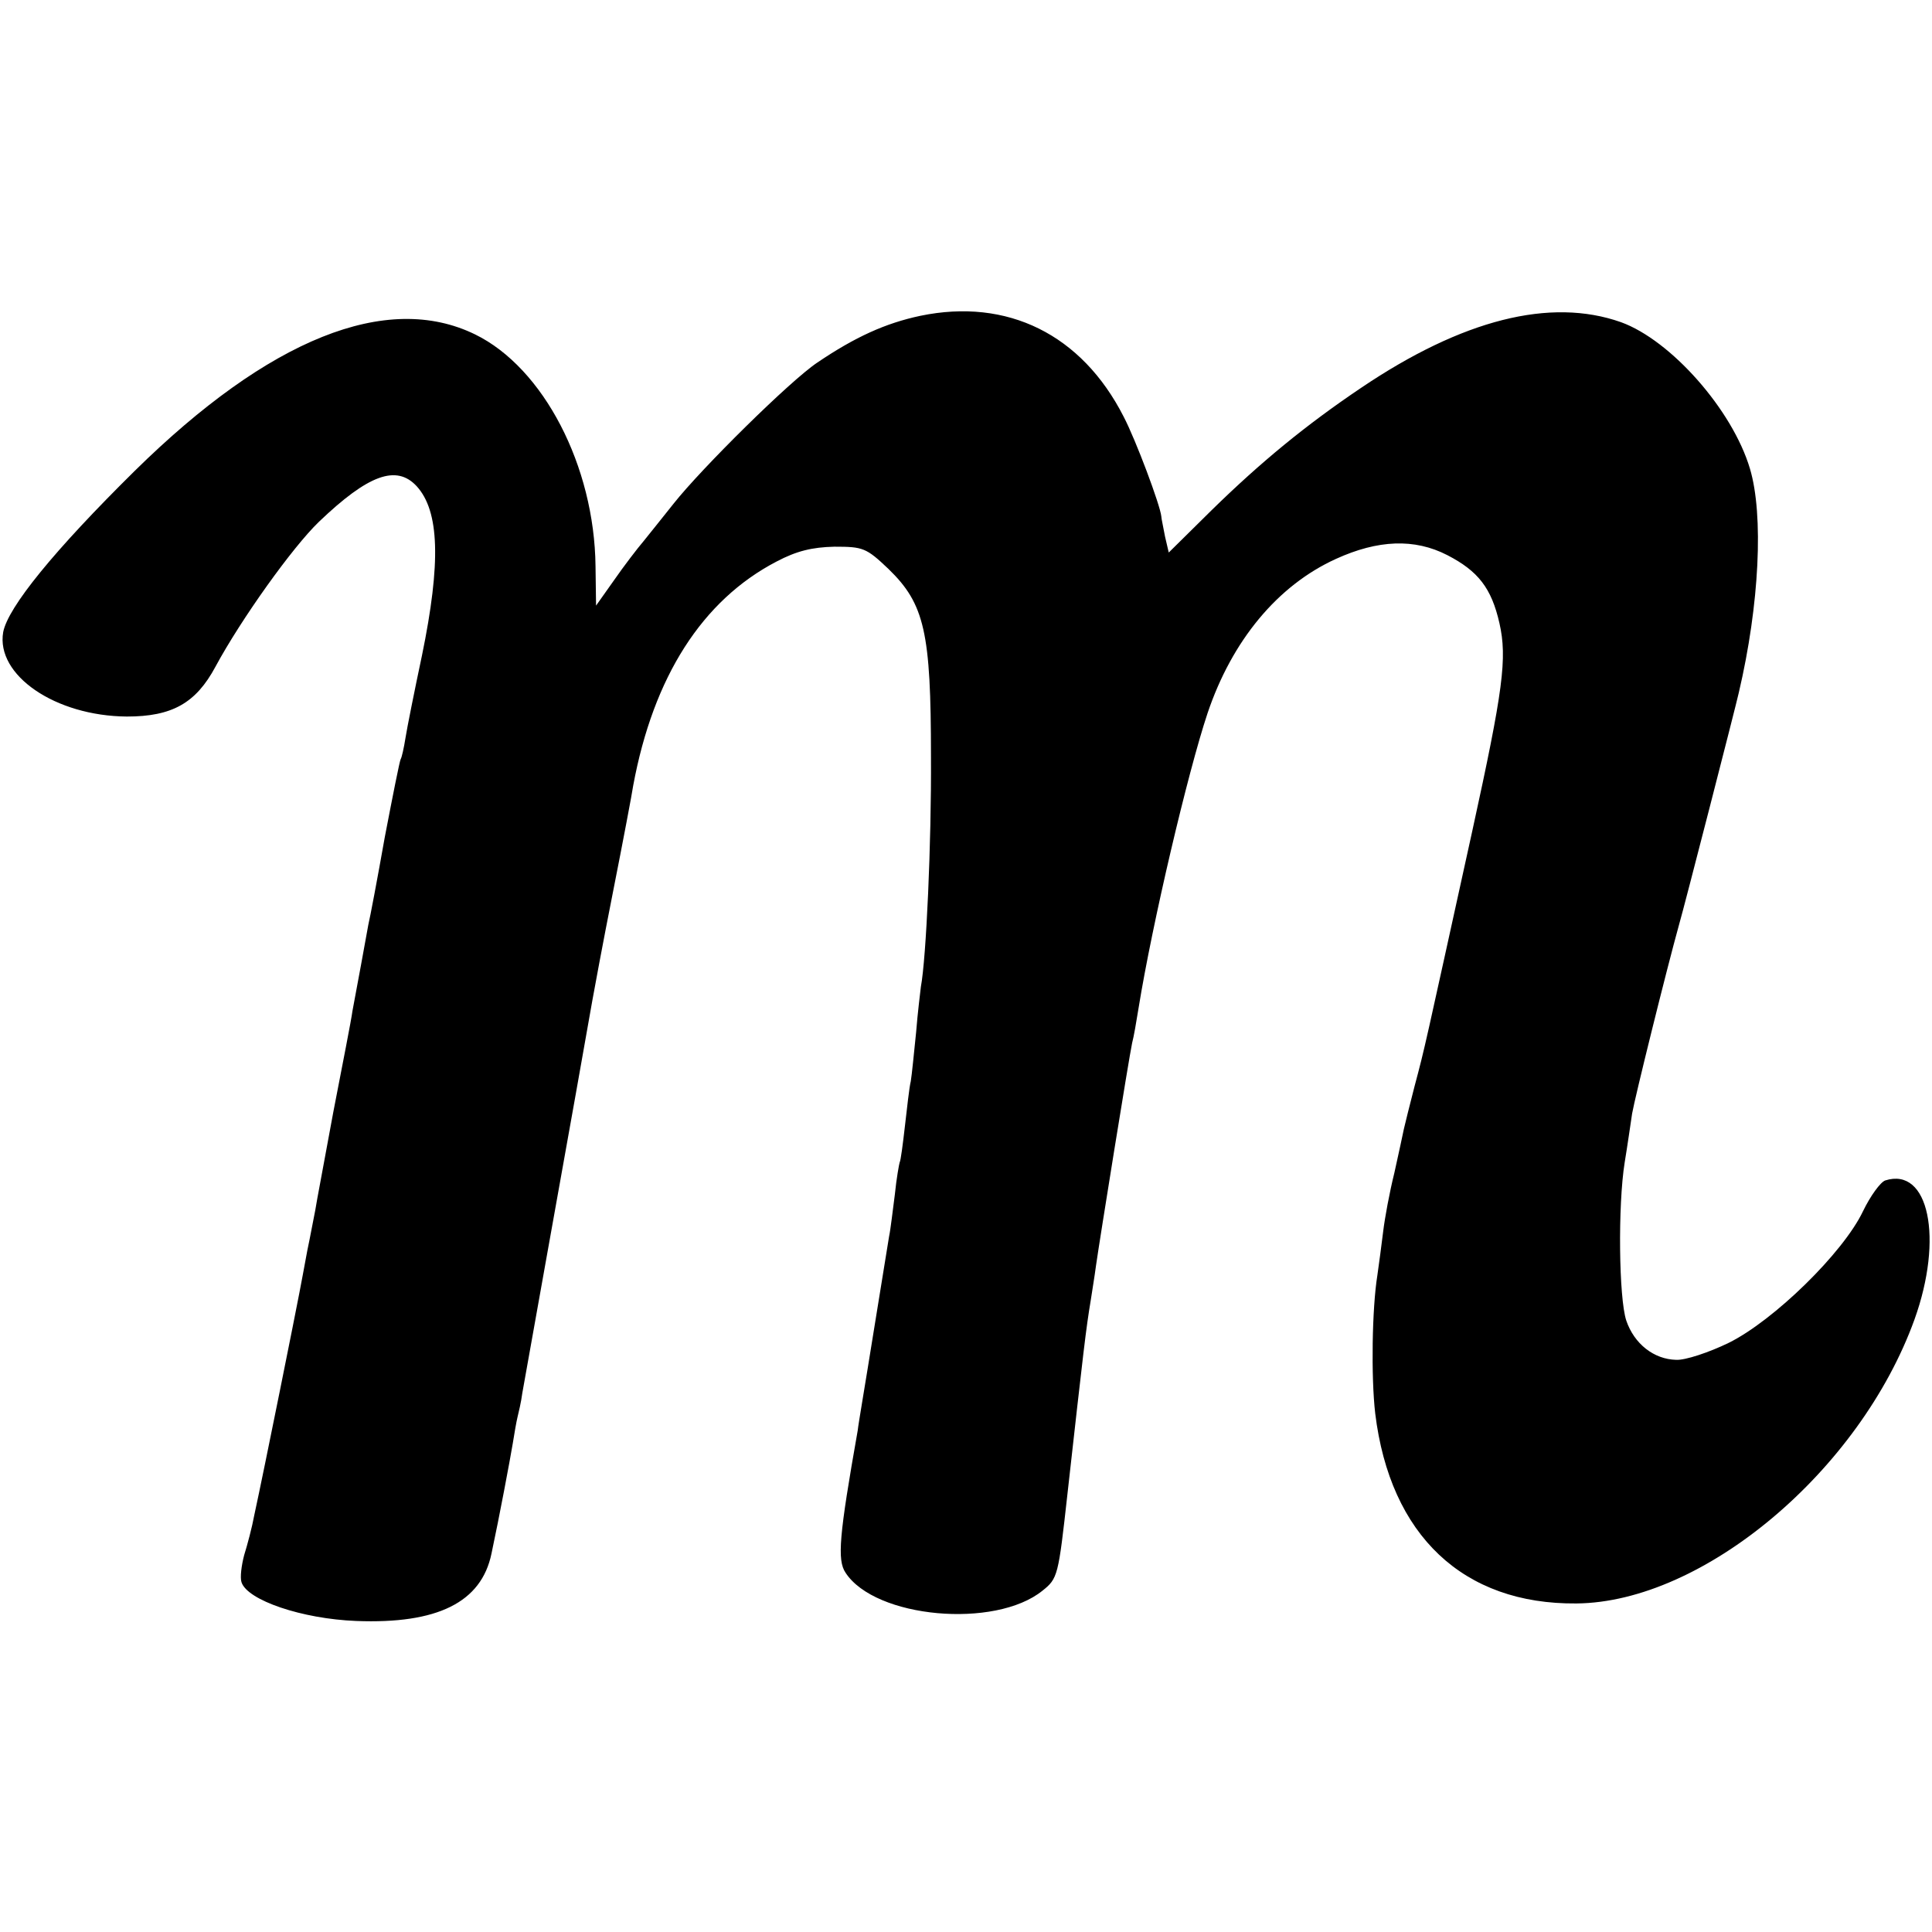
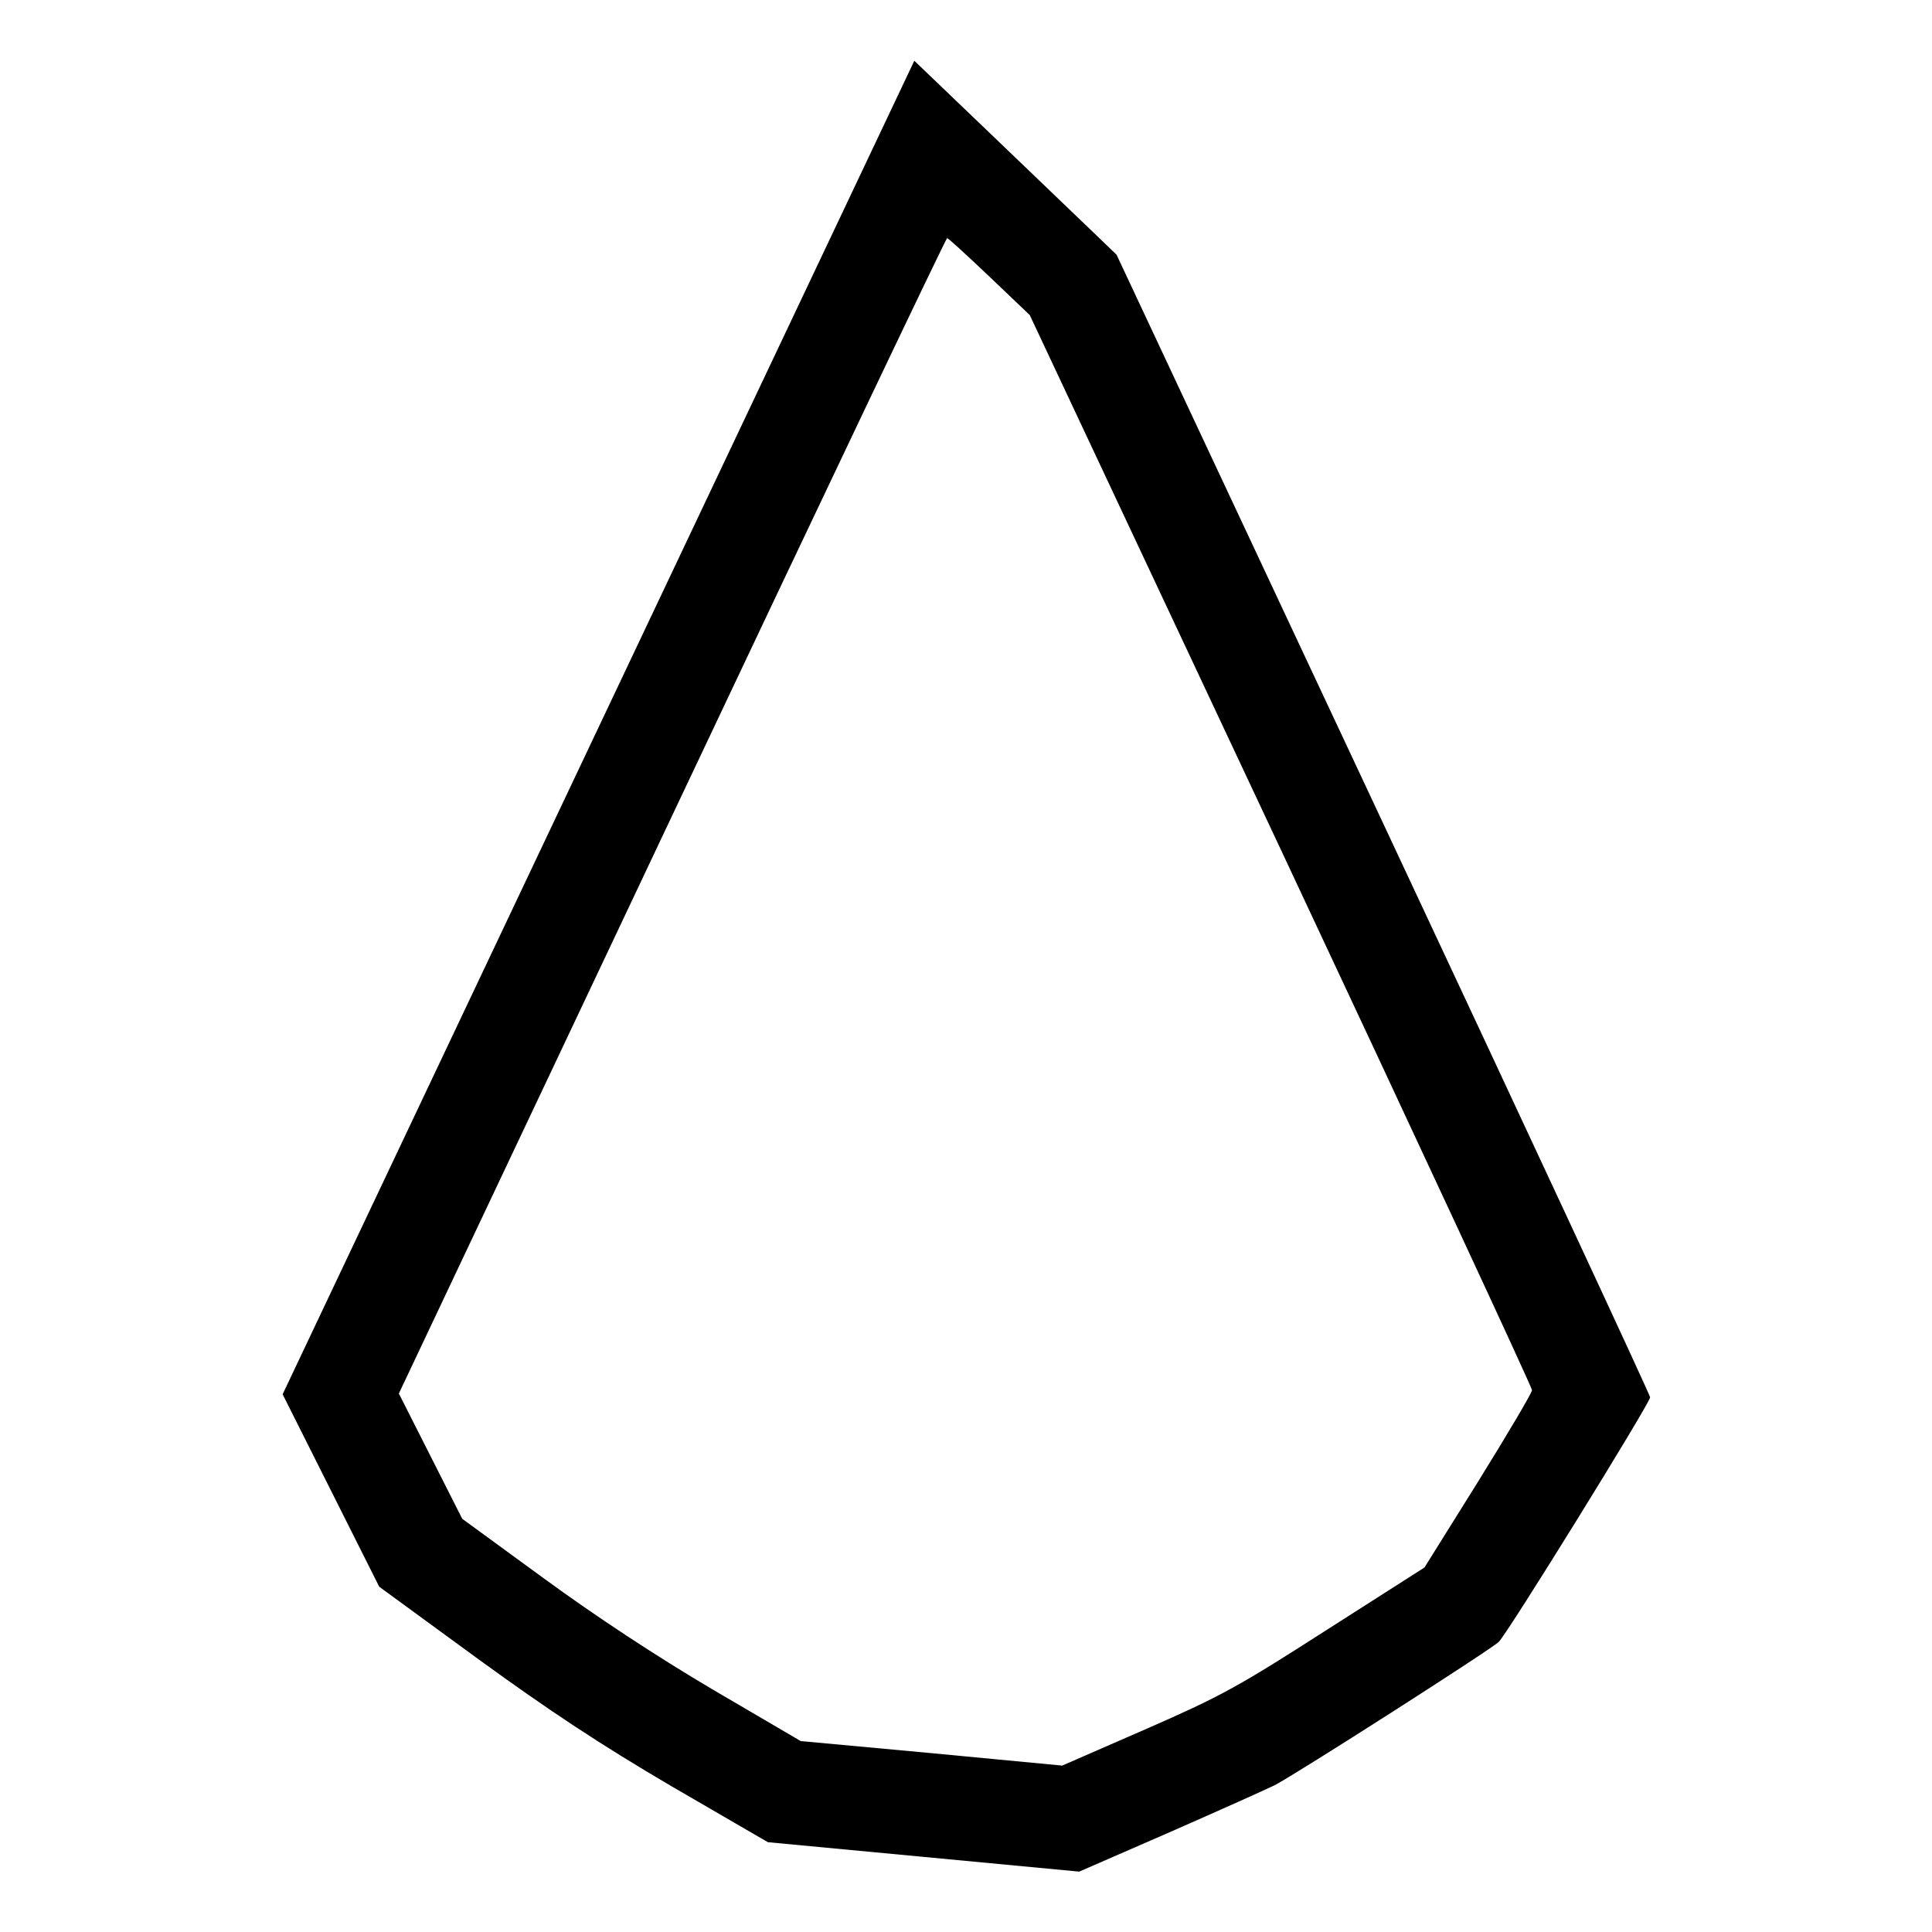
- <svg xmlns="http://www.w3.org/2000/svg" version="1.0" width="364pt" height="364pt" viewBox="0 0 364 364" preserveAspectRatio="xMidYMid meet">
-   <g transform="translate(0,364) scale(0.1,-0.1)" fill="#000000" stroke="none">
-     <path d="M1734 3045 c-66 -14 -123 -40 -194 -88 -51 -34 -218 -199 -271 -266 -19 -24 -44 -55 -56 -70 -12 -14 -38 -48 -56 -74 l-34 -48 -1 74 c-2 189 -98 374 -227 437 -166 81 -388 -8 -641 -257 -152 -150 -239 -257 -248 -304 -14 -81 98 -158 233 -159 85 0 130 25 167 94 48 89 145 225 195 273 93 89 146 108 184 67 43 -47 46 -144 10 -319 -14 -66 -28 -136 -31 -155 -3 -19 -7 -37 -9 -40 -2 -3 -15 -69 -30 -147 -14 -79 -28 -153 -31 -165 -5 -28 -22 -121 -30 -163 -2 -16 -19 -102 -36 -190 -16 -88 -32 -171 -34 -185 -3 -14 -9 -48 -15 -76 -5 -28 -12 -64 -15 -80 -5 -27 -66 -332 -85 -419 -4 -22 -13 -56 -19 -75 -5 -19 -8 -42 -5 -51 11 -34 114 -69 216 -73 153 -6 236 35 255 127 15 70 35 177 40 207 3 19 7 42 9 50 2 8 7 29 9 45 5 27 85 477 101 565 15 84 26 147 31 175 3 17 20 109 39 205 19 96 36 186 38 200 38 205 130 349 270 422 38 20 67 27 109 28 54 0 60 -2 102 -42 68 -66 80 -119 80 -353 1 -163 -9 -381 -19 -434 -1 -9 -6 -48 -9 -86 -4 -39 -8 -80 -10 -92 -3 -12 -7 -50 -11 -84 -4 -35 -8 -66 -10 -69 -1 -3 -6 -30 -9 -60 -4 -30 -8 -66 -11 -80 -2 -14 -16 -97 -30 -185 -14 -88 -28 -169 -29 -180 -35 -198 -39 -244 -23 -268 56 -86 282 -106 371 -34 29 23 30 28 47 181 31 277 35 312 44 366 2 14 7 43 10 66 7 49 62 391 68 419 3 11 8 40 12 65 26 161 93 445 130 556 46 137 132 241 242 291 79 36 148 39 210 7 58 -30 83 -62 98 -128 15 -66 7 -126 -51 -391 -92 -418 -88 -403 -109 -482 -9 -35 -18 -71 -20 -80 -2 -10 -10 -47 -18 -83 -9 -36 -18 -85 -21 -110 -3 -25 -8 -62 -11 -83 -10 -62 -12 -191 -4 -260 28 -230 166 -360 379 -358 239 2 534 250 637 535 55 153 27 288 -55 262 -9 -3 -28 -29 -42 -58 -37 -78 -168 -206 -253 -248 -37 -18 -82 -33 -99 -32 -42 1 -79 30 -94 74 -14 42 -16 217 -3 298 5 30 11 72 14 92 5 29 64 268 89 358 7 23 107 412 112 435 39 166 47 335 21 422 -33 111 -149 242 -243 276 -133 47 -299 5 -490 -124 -104 -70 -189 -140 -281 -230 l-81 -80 -7 30 c-3 17 -7 34 -7 38 -2 21 -48 144 -71 188 -79 155 -219 224 -383 190z" />
+ <svg xmlns="http://www.w3.org/2000/svg" version="1.0" width="512pt" height="512pt" viewBox="0 0 512 512" preserveAspectRatio="xMidYMid meet">
+   <g transform="translate(0,512) scale(0.1,-0.1)" fill="#000000" stroke="none">
+     <path d="M1586 3192 l-837 -1767 128 -255 128 -255 260 -190 c194 -141 326 -228 515 -339 l255 -148 413 -39 412 -39 241 105 c132 58 257 114 277 124 53 27 574 360 594 380 23 22 401 633 401 648 0 6 -318 690 -707 1520 l-707 1508 -78 75 c-43 41 -164 157 -268 257 l-190 182 -837 -1767z m1036 1195 l107 -102 666 -1418 c366 -780 665 -1424 665 -1431 0 -7 -64 -115 -142 -241 l-143 -229 -260 -166 c-235 -151 -281 -176 -480 -263 l-220 -96 -347 33 -346 32 -234 137 c-152 90 -307 192 -448 295 l-215 157 -84 166 -84 166 724 1531 c398 842 726 1531 729 1531 3 0 53 -46 112 -102z" />
  </g>
</svg>
